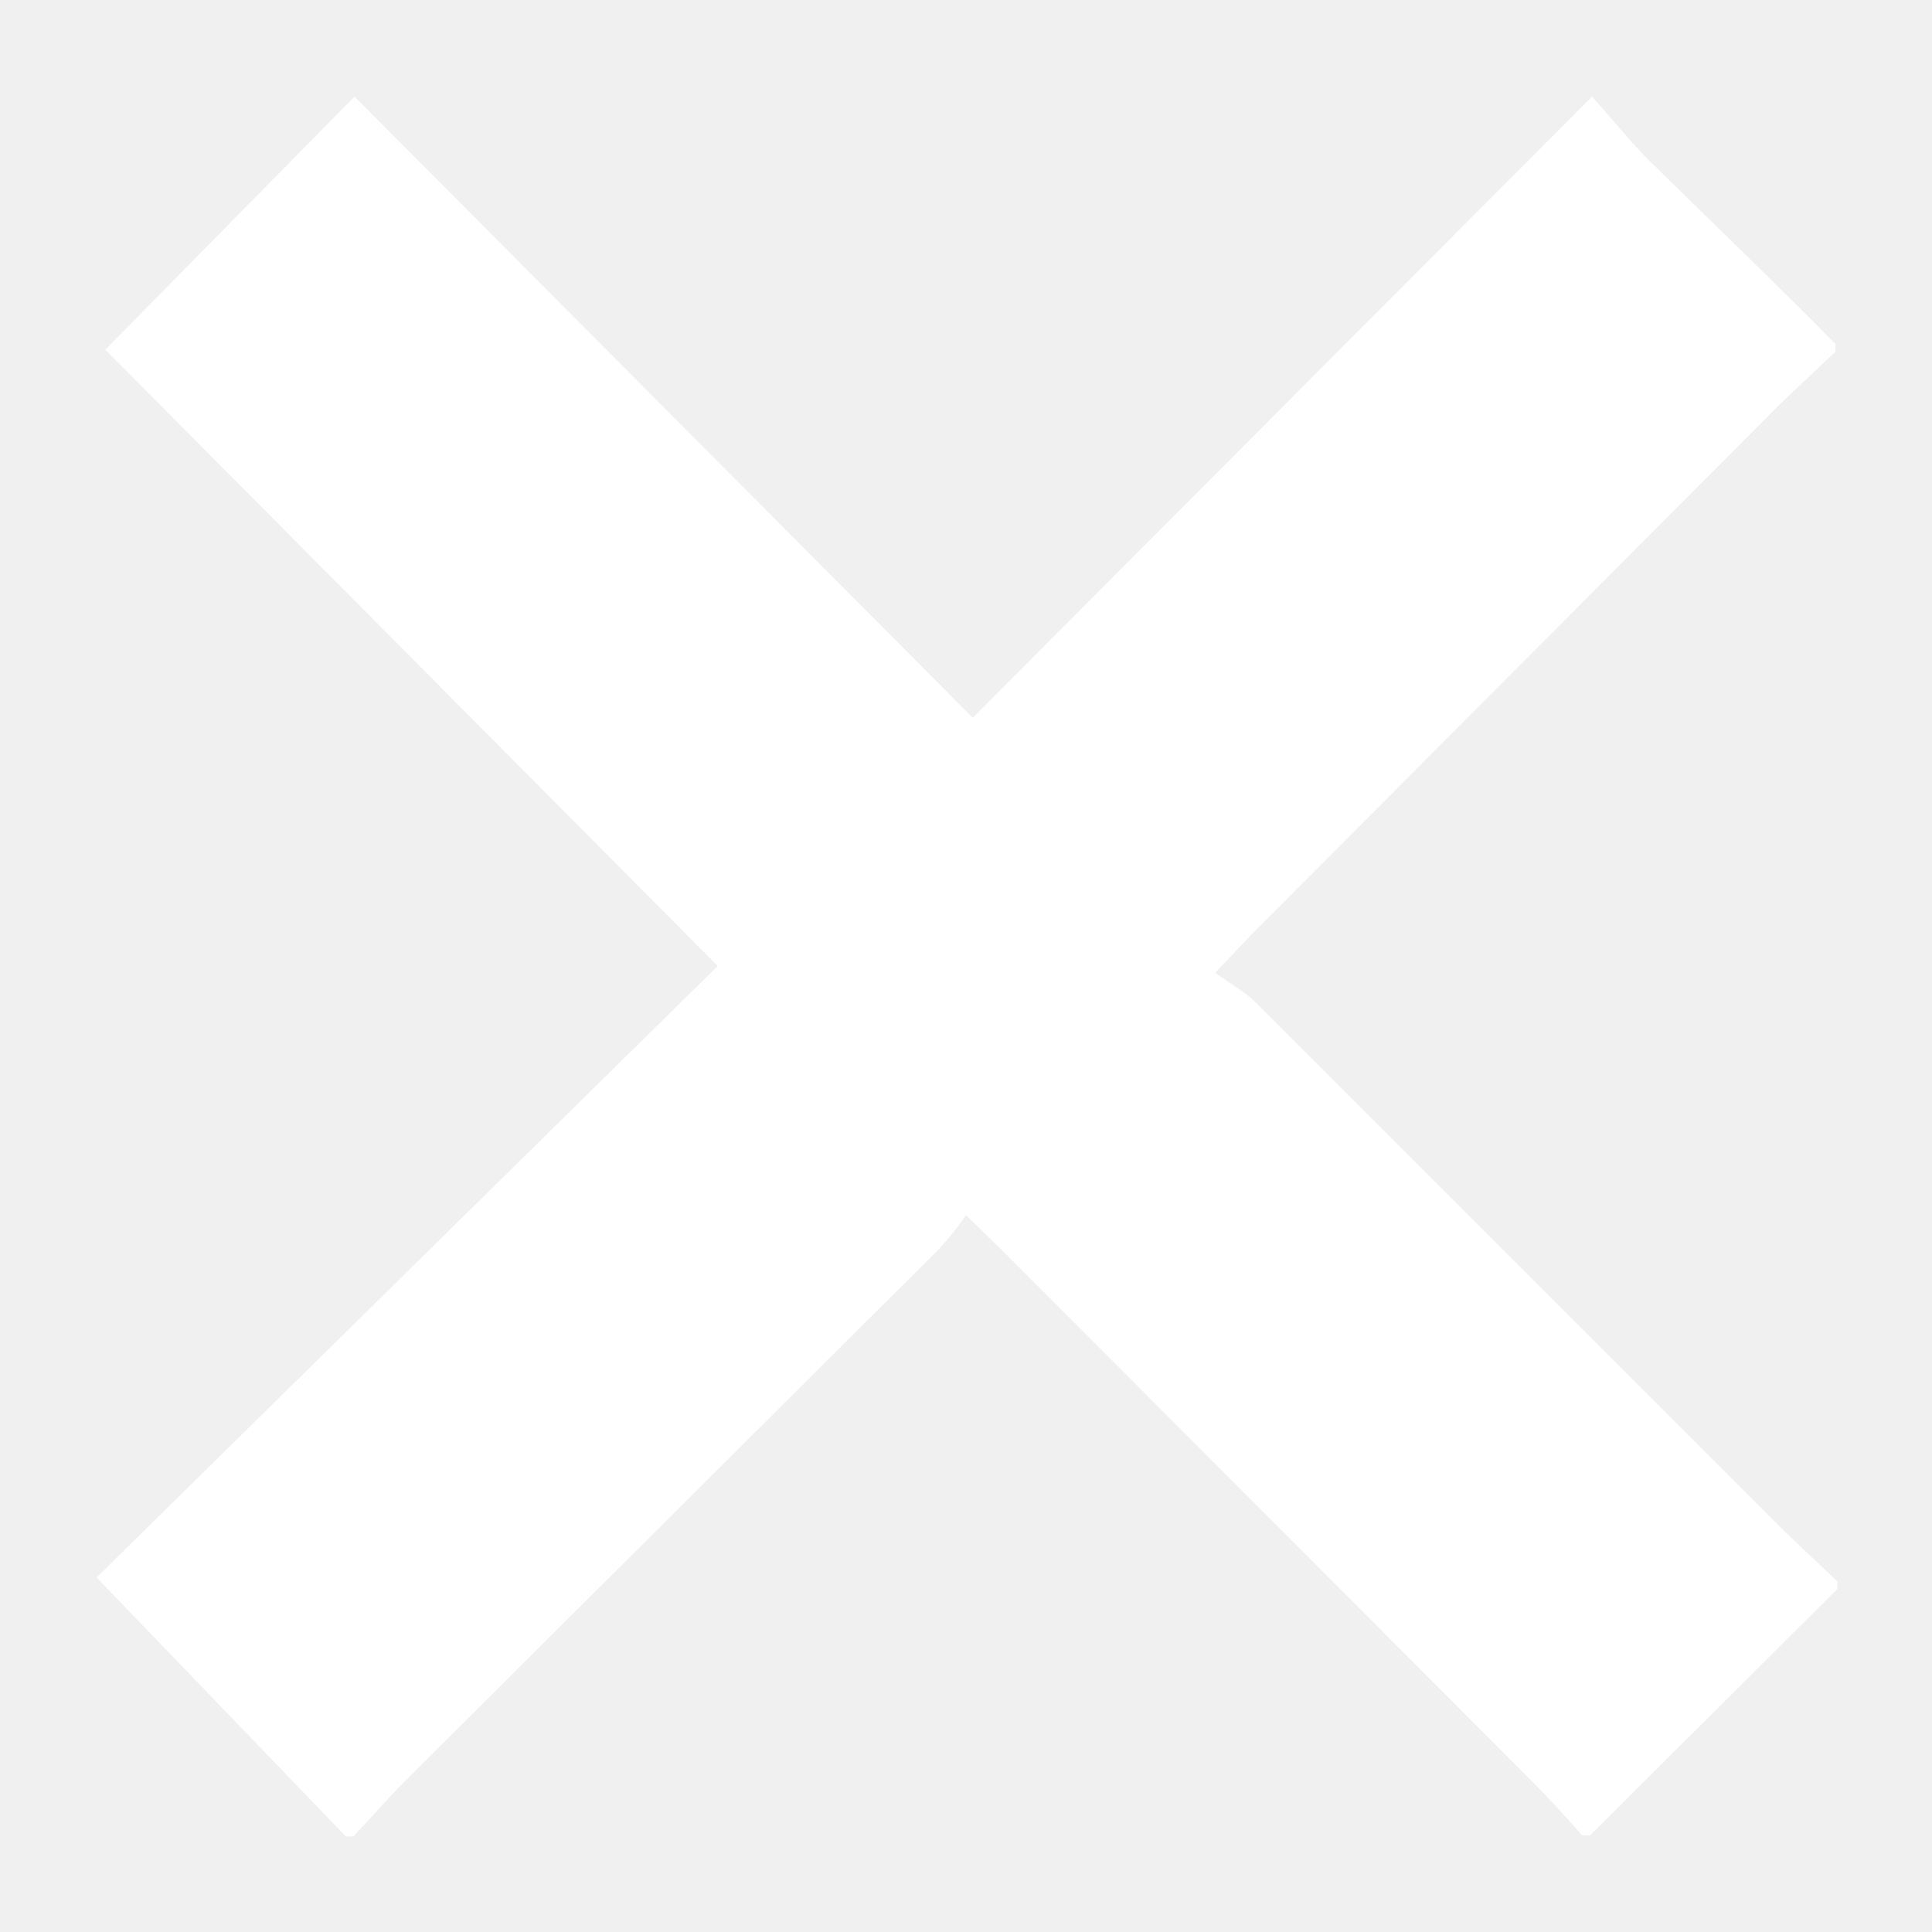
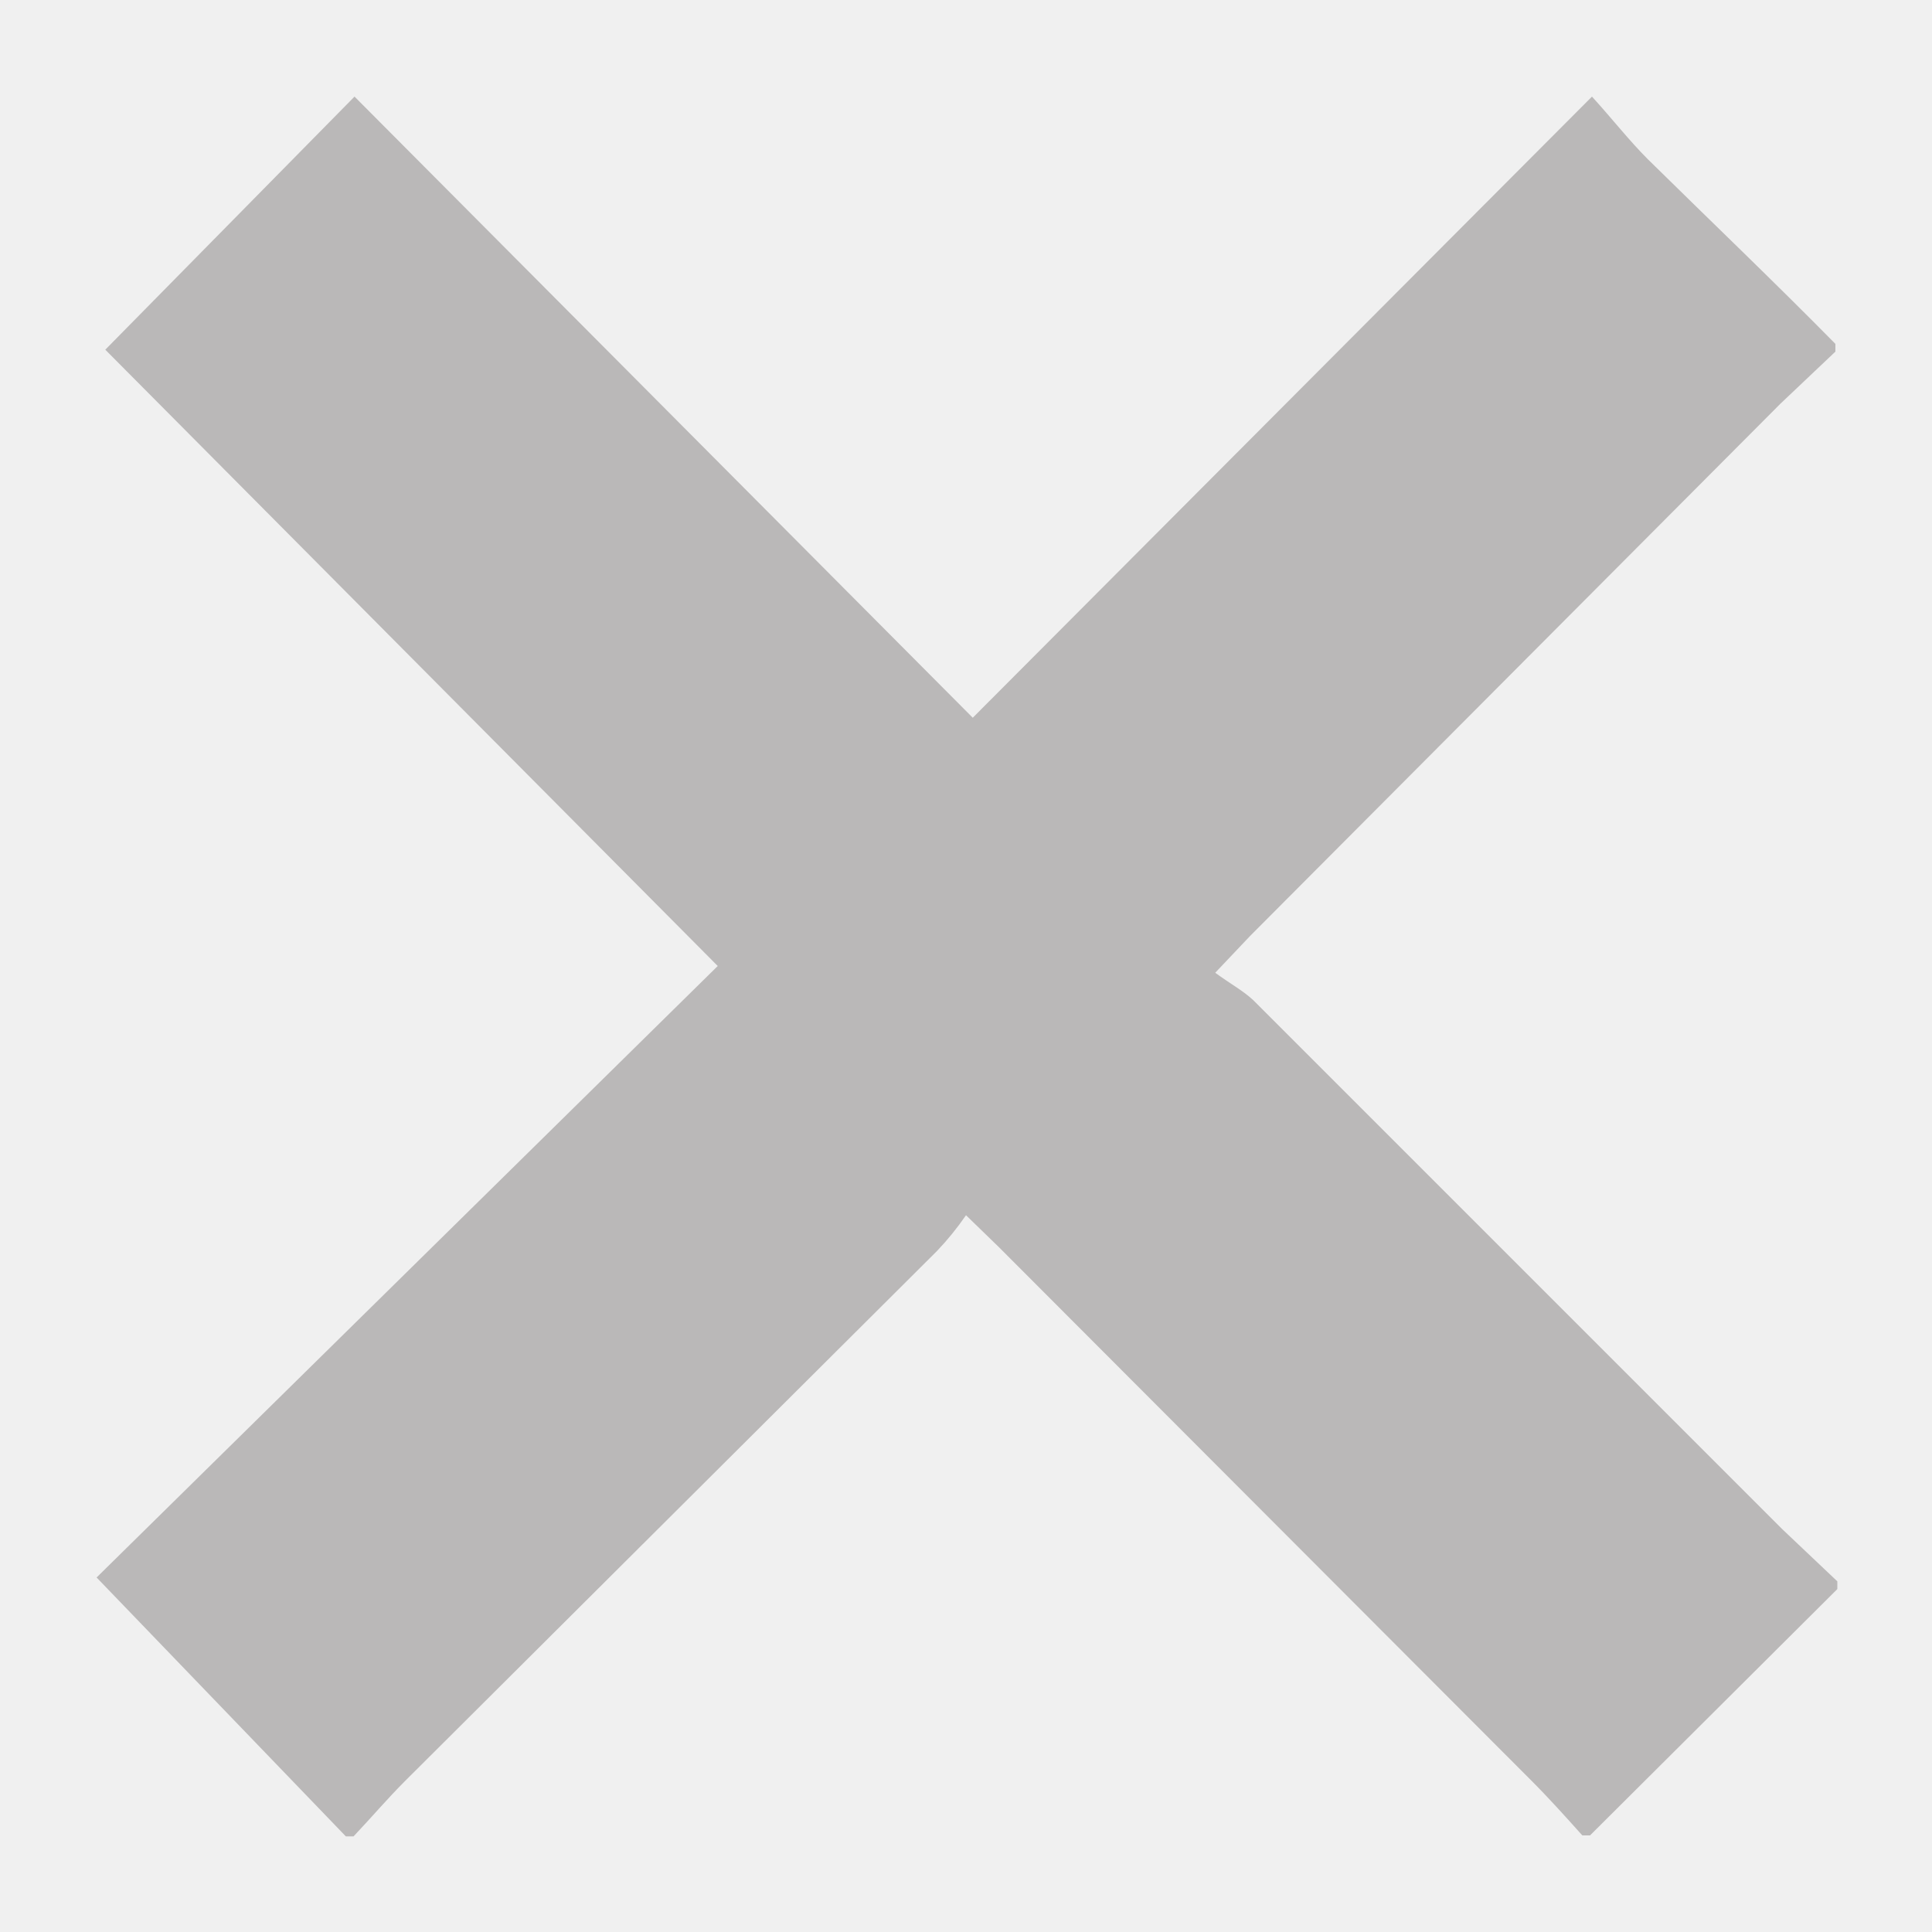
<svg xmlns="http://www.w3.org/2000/svg" width="20" height="20" viewBox="0 0 20 20">
-   <path d="M19 3.56v.08l-.57.54-5.49 5.51-.36.38c.15.11.28.18.39.28l5.48 5.48.57.54v.08L16.46 19h-.08c-.17-.19-.35-.39-.53-.57l-5.51-5.52-.34-.33a3 3 0 01-.3.37l-5.51 5.49c-.18.18-.35.38-.53.57h-.08L1 16.33 7.43 10 1.09 3.62 3.67 1l6.4 6.43L16.48 1c.21.23.38.45.58.65.65.64 1.31 1.27 1.94 1.91z" fill="#fff" />
+   <path d="M19 3.56v.08l-.57.54-5.49 5.51-.36.38c.15.11.28.18.39.28l5.48 5.48.57.54v.08L16.46 19h-.08c-.17-.19-.35-.39-.53-.57l-5.51-5.52-.34-.33a3 3 0 01-.3.37l-5.51 5.49c-.18.18-.35.38-.53.57h-.08L1 16.33 7.43 10 1.09 3.62 3.67 1l6.4 6.43L16.48 1c.21.23.38.45.58.65.65.64 1.31 1.27 1.94 1.91z" fill="#bab8b8" />
</svg>
